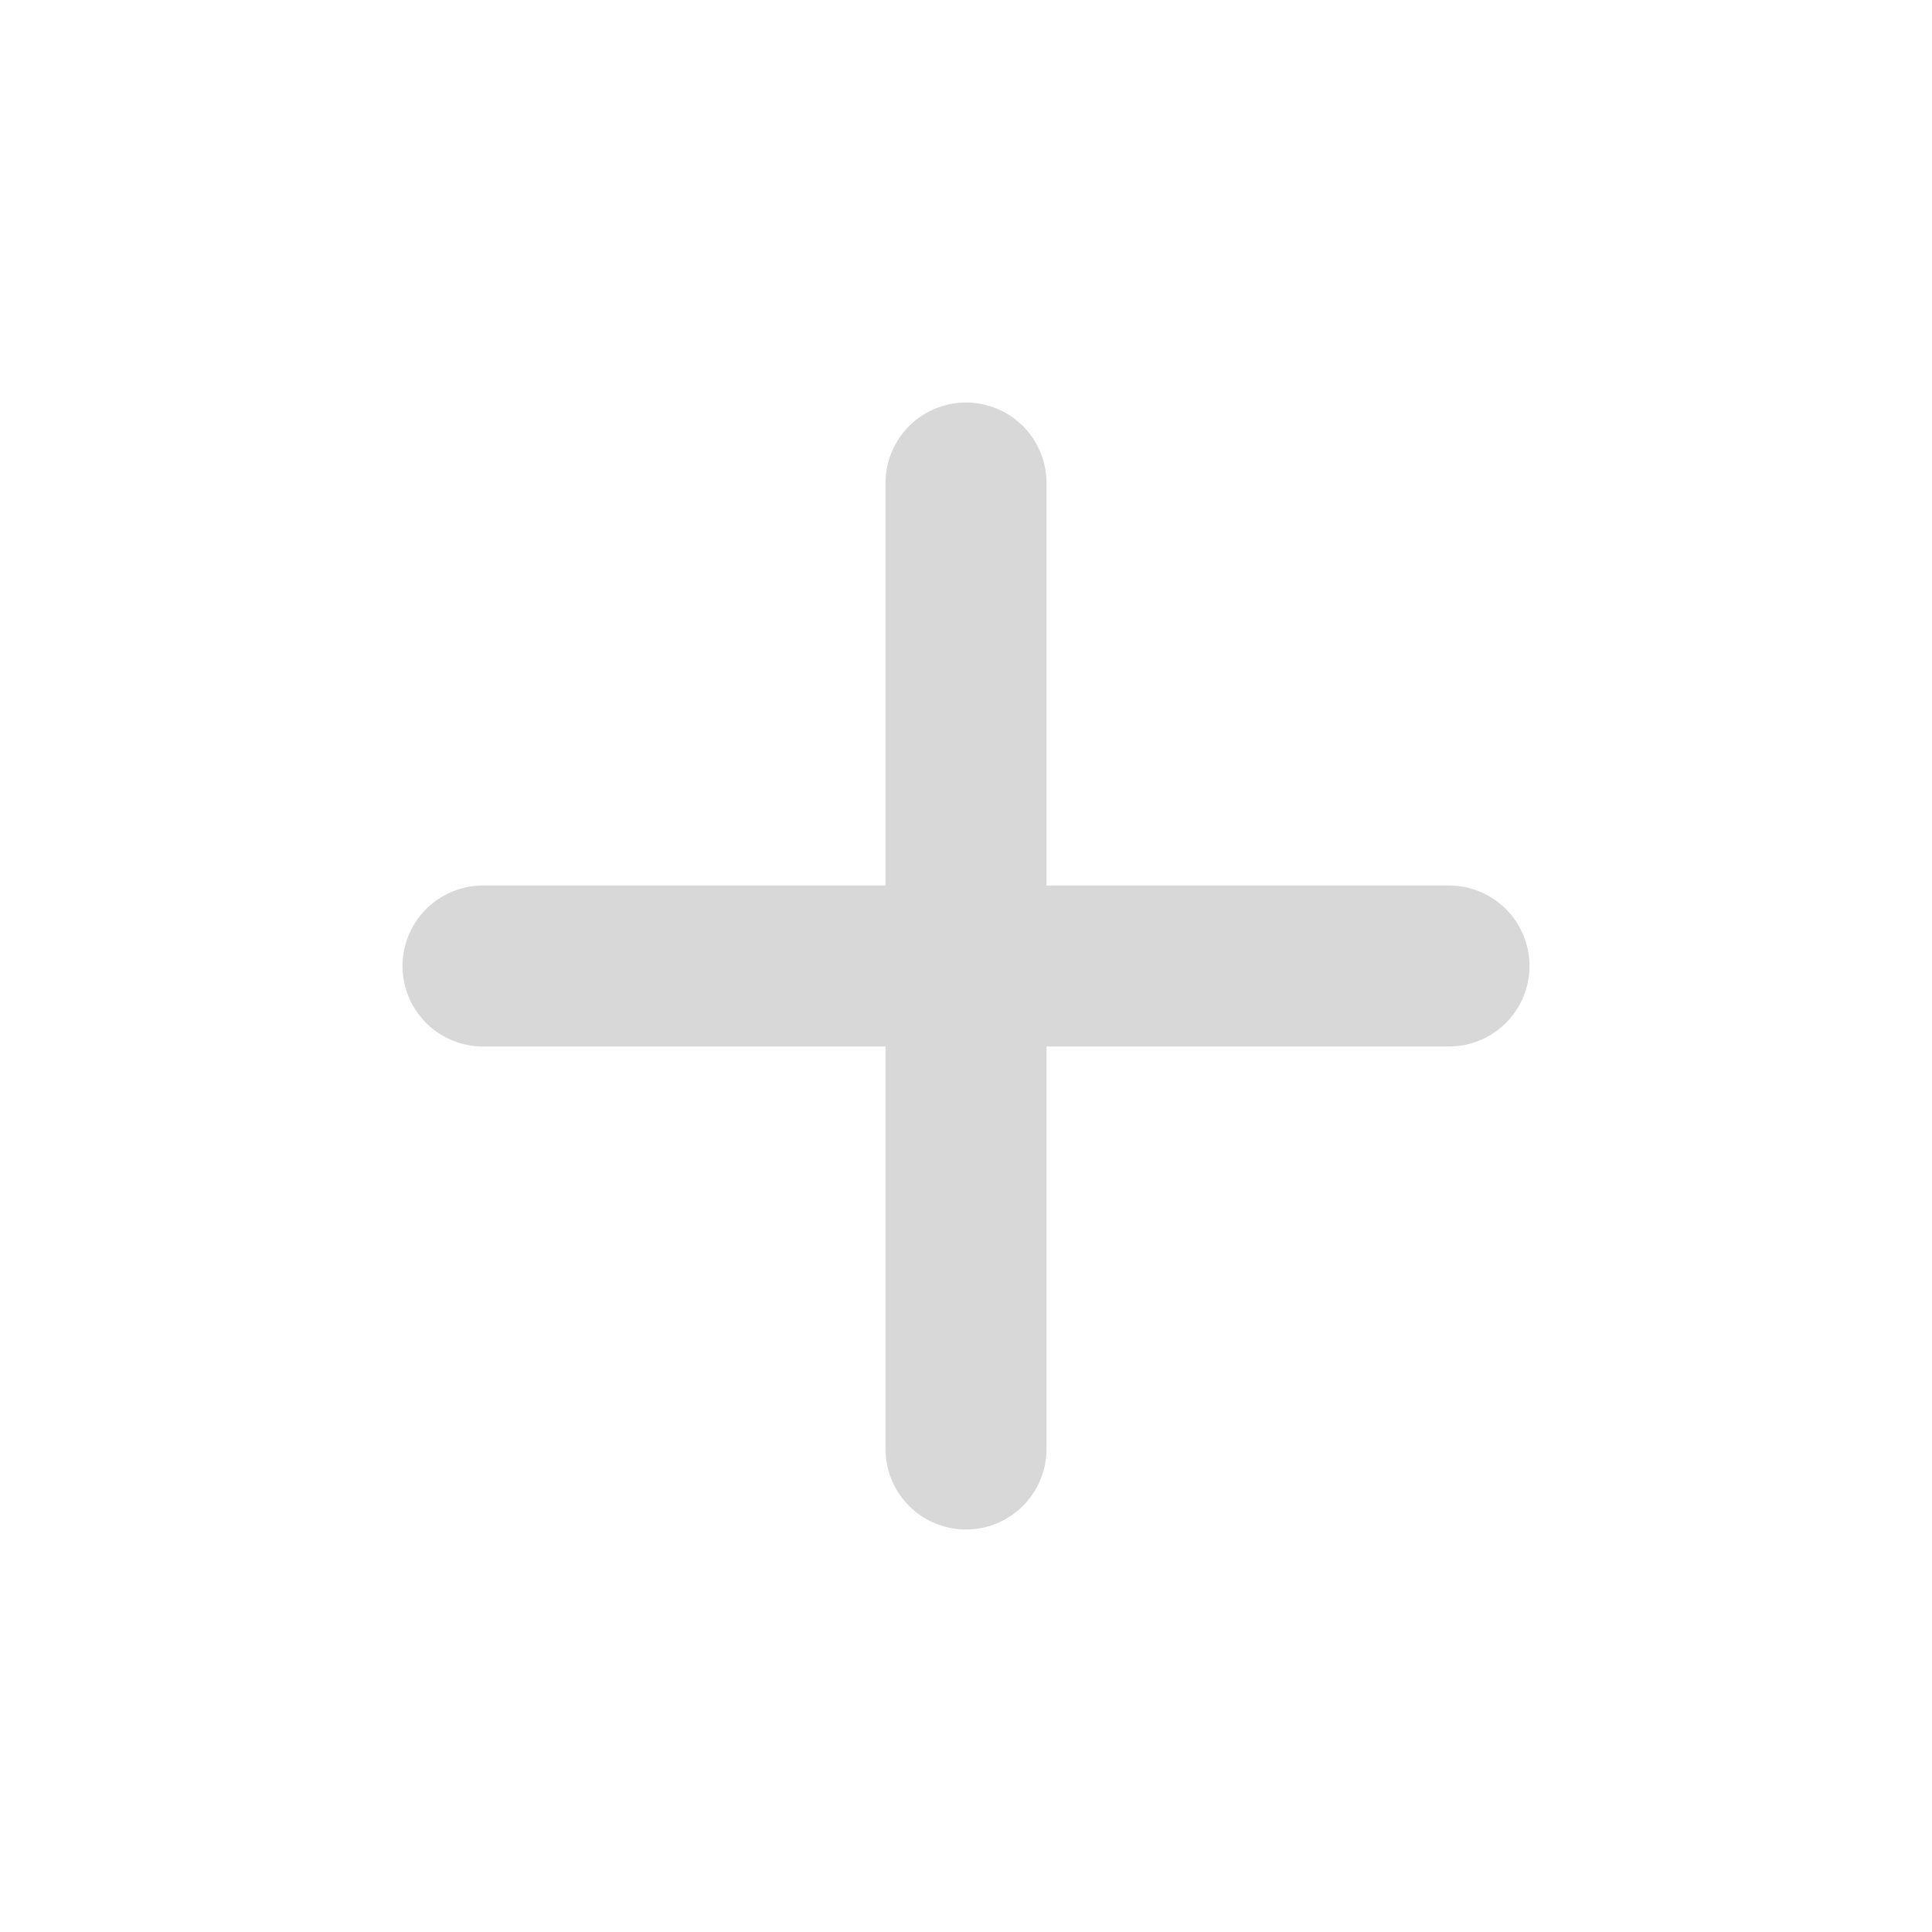
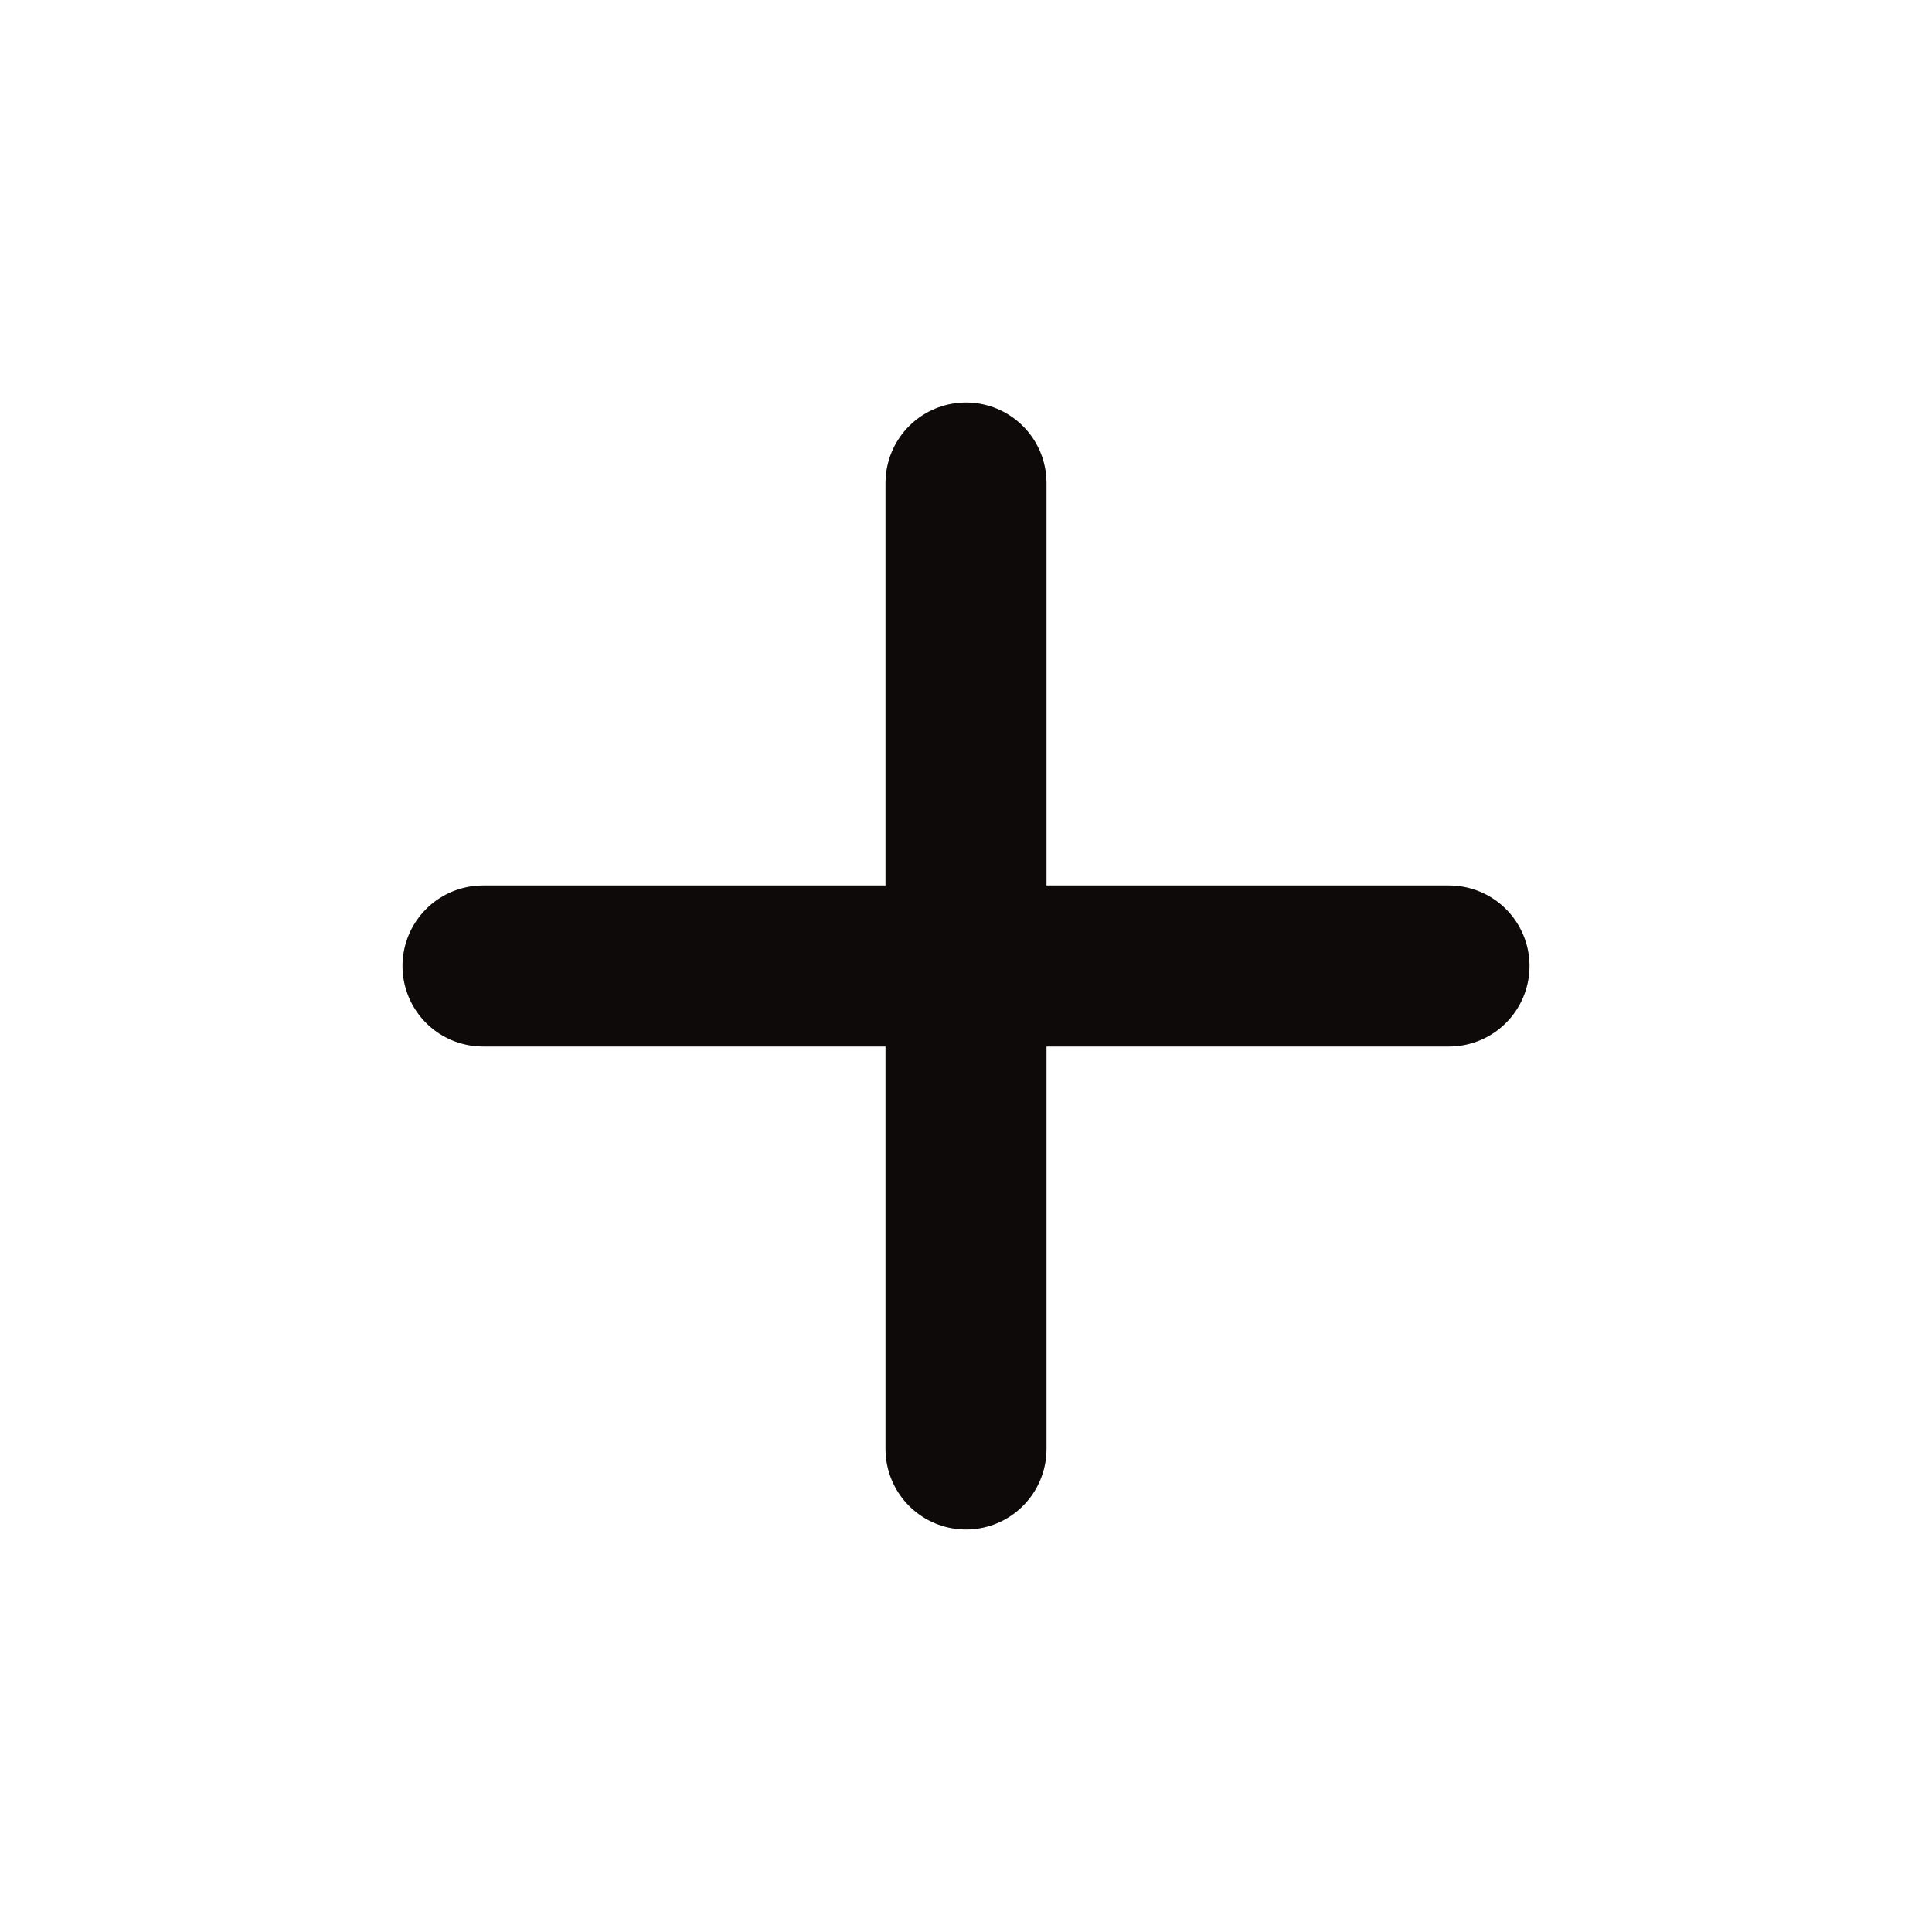
<svg xmlns="http://www.w3.org/2000/svg" width="800px" height="800px" viewBox="0 0 24 24" fill="none">
-   <path d="M6 12H18M12 6V18" stroke="#D8D8D8" stroke-width="2" stroke-linecap="round" stroke-linejoin="round" />
+   <path d="M6 12H18M12 6V18" stroke="#0F0A0A" stroke-width="2" stroke-linecap="round" stroke-linejoin="round" />
</svg>
